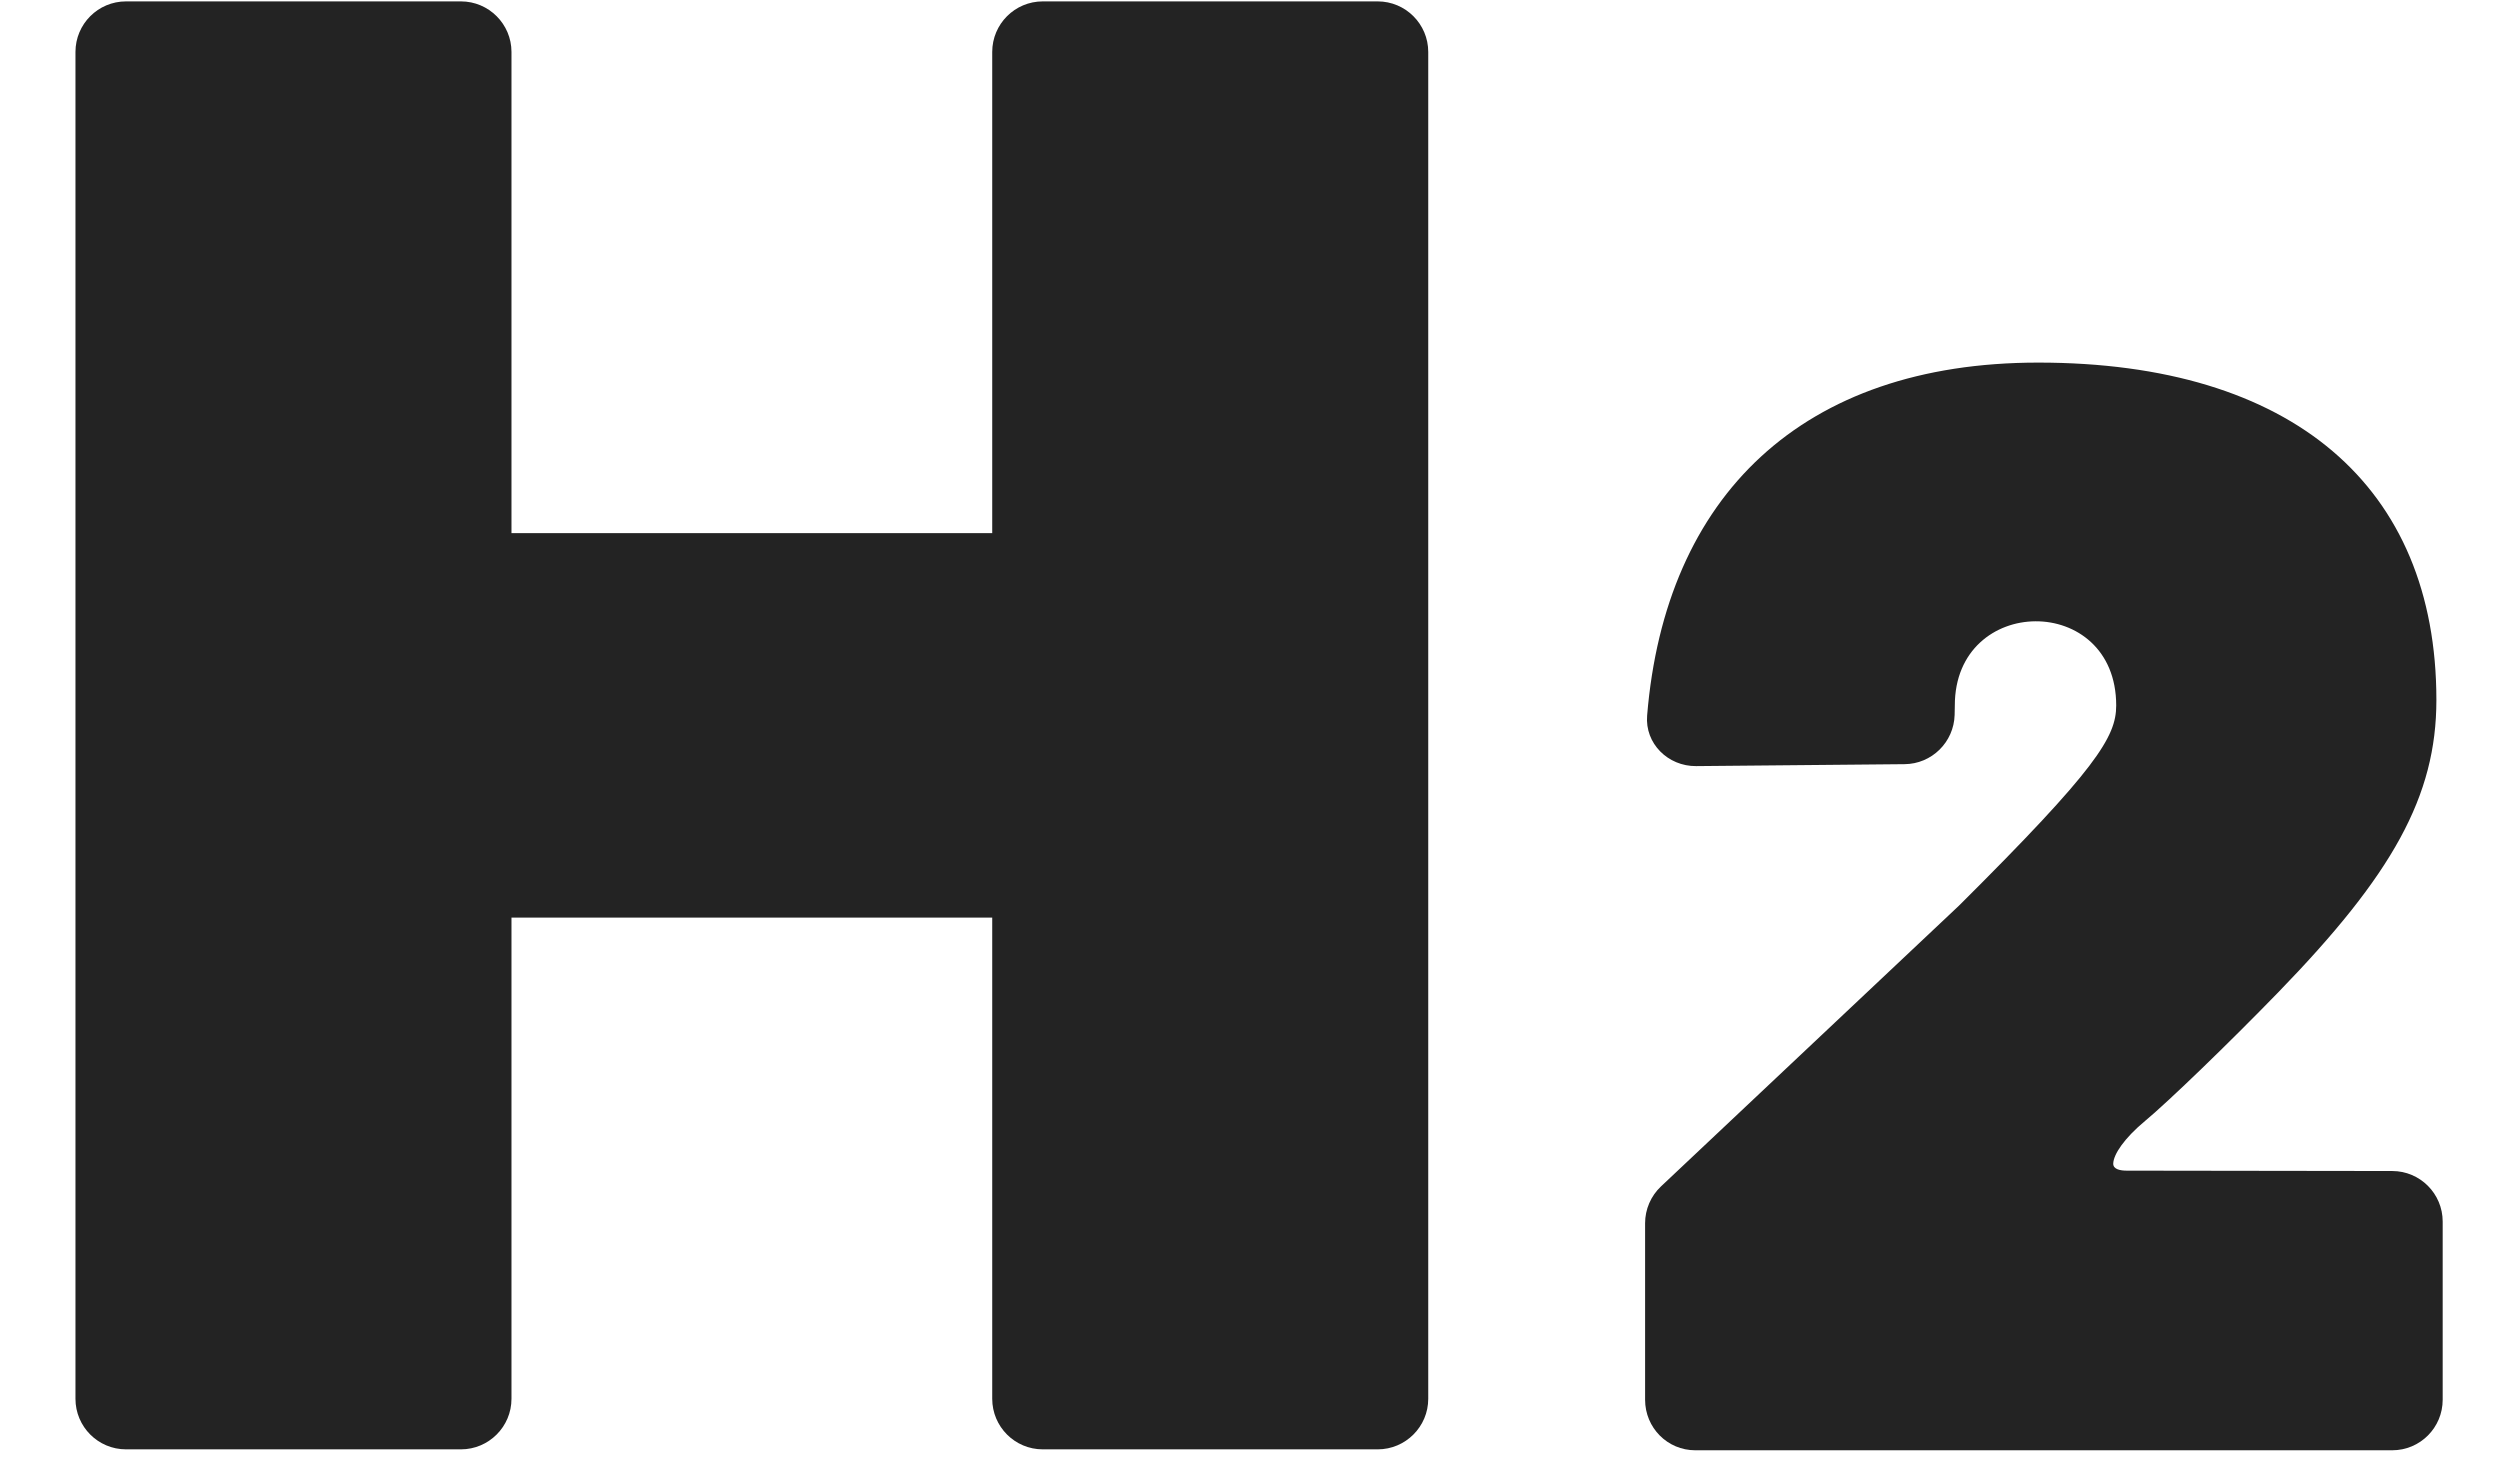
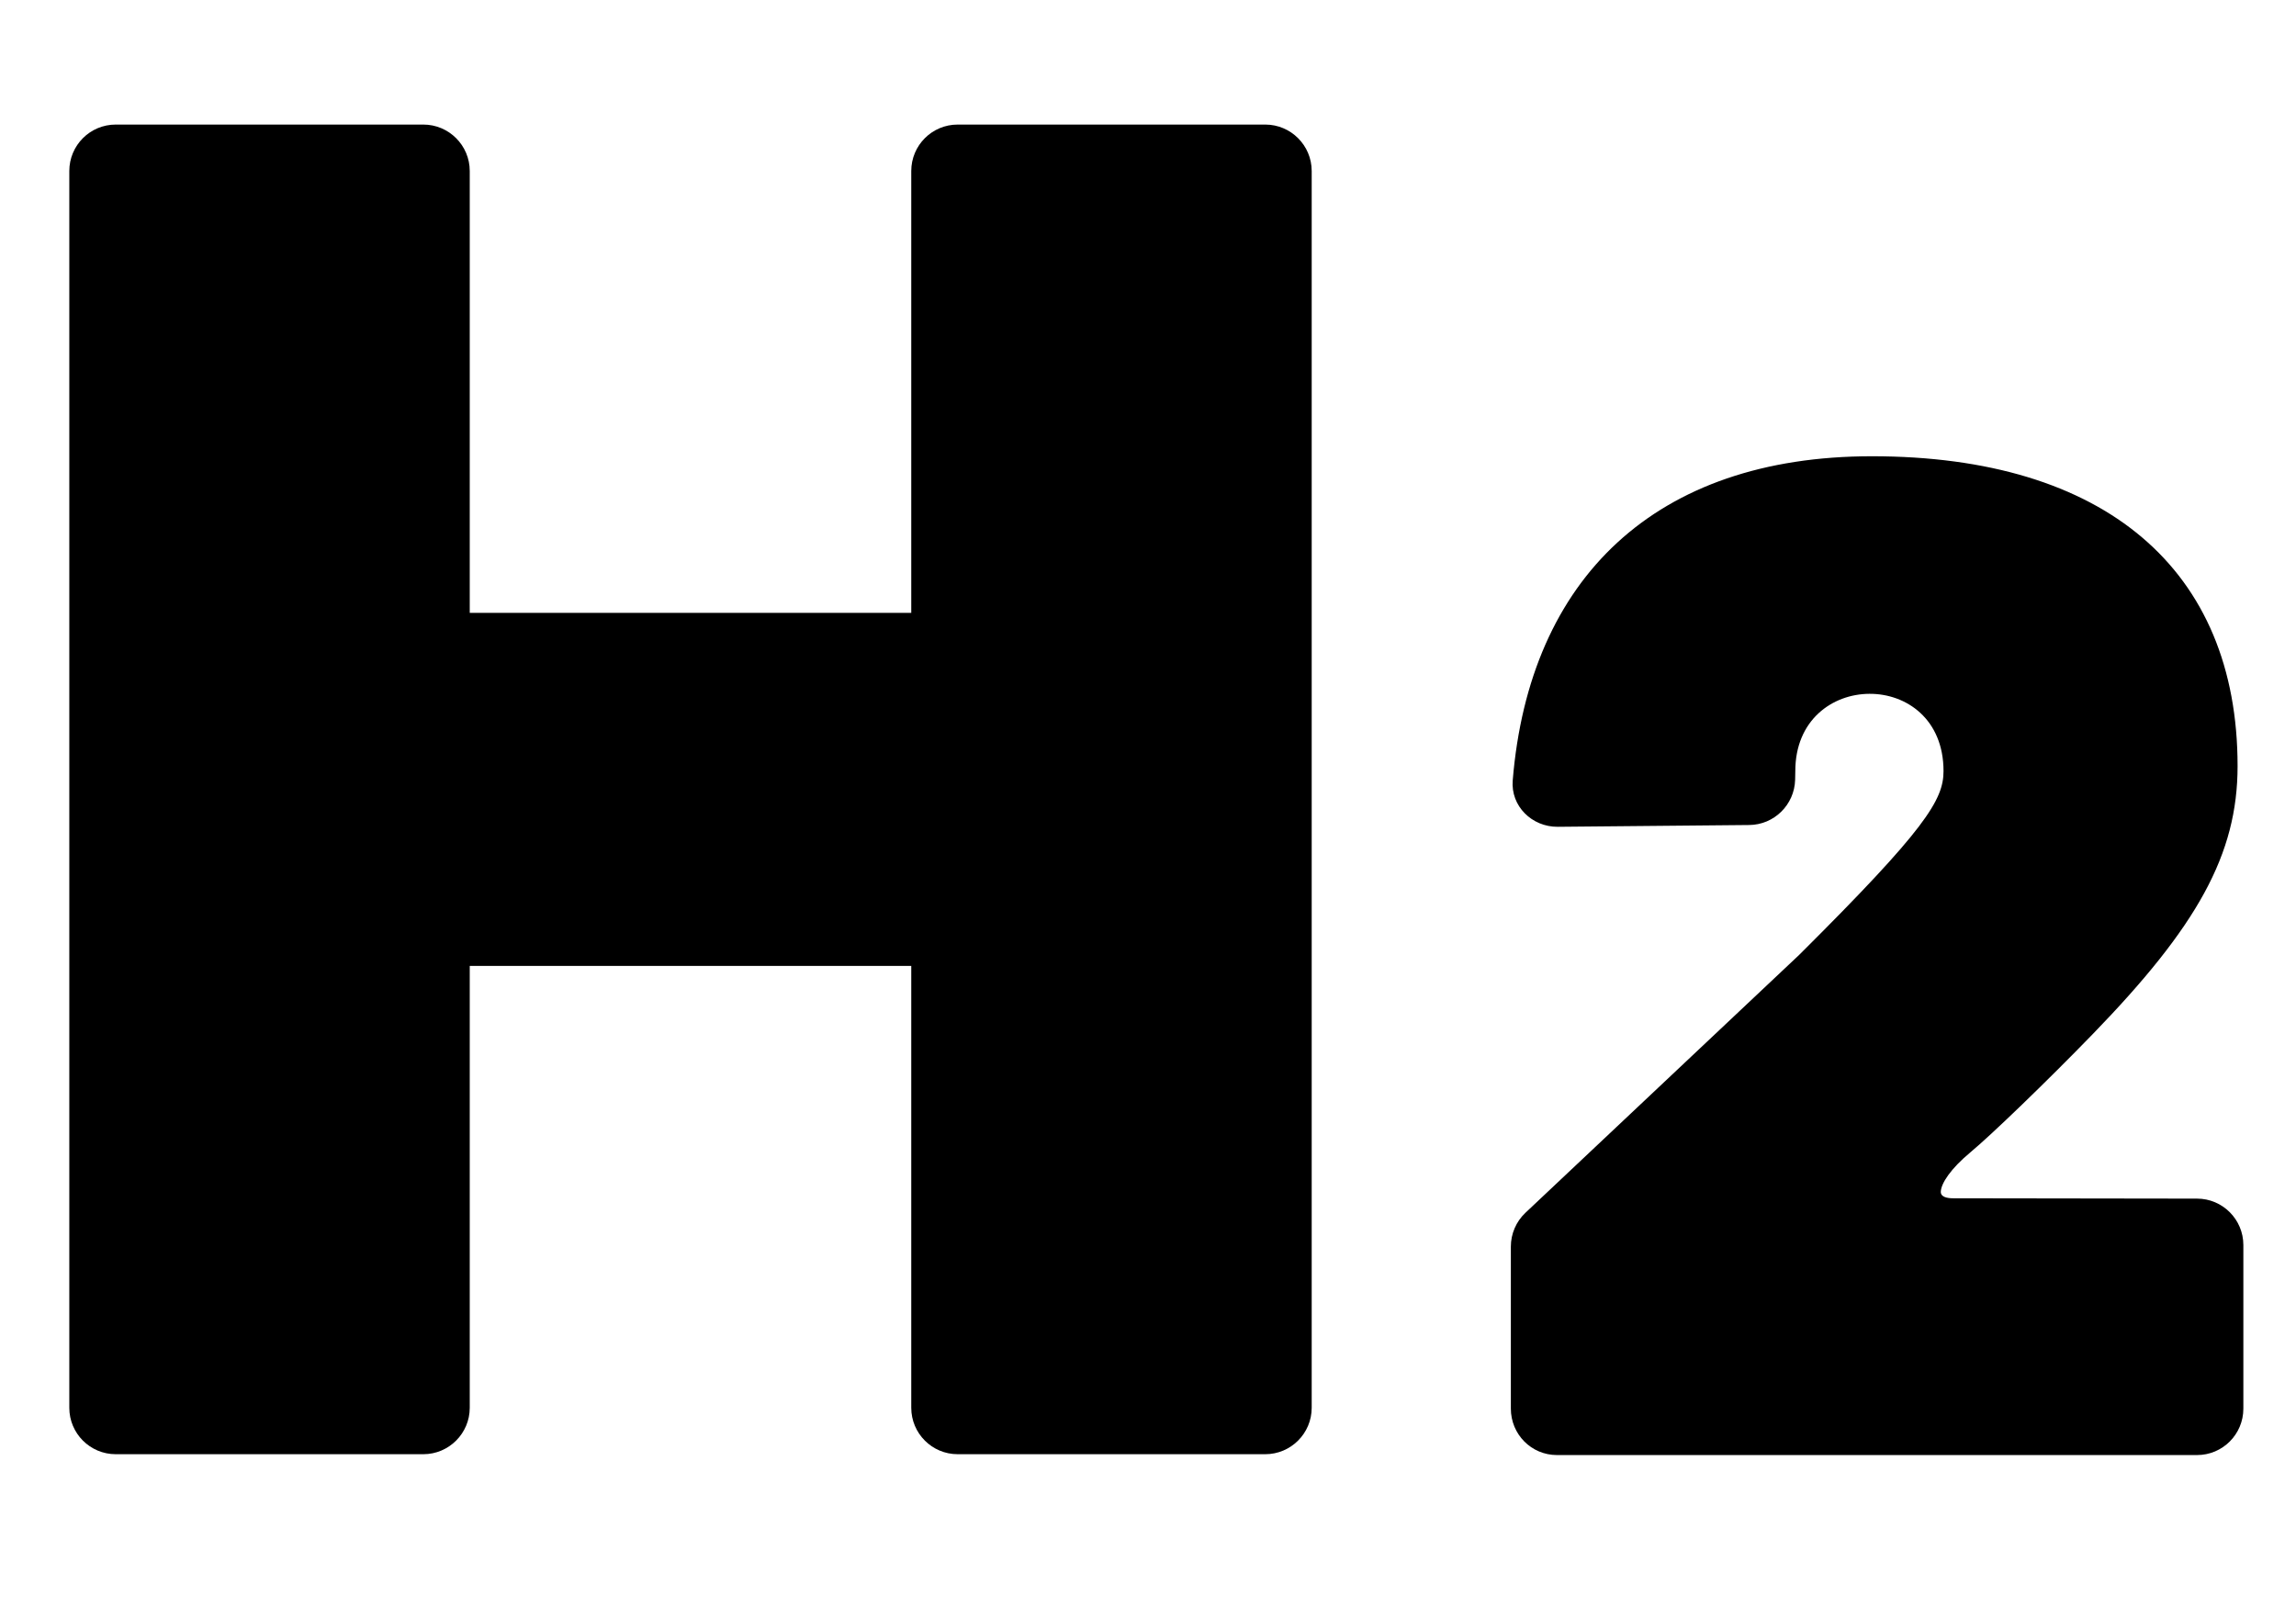
- <svg xmlns="http://www.w3.org/2000/svg" width="27" height="16" viewBox="0 0 27 16" fill="none">
-   <path fill-rule="evenodd" clip-rule="evenodd" d="M0.815 0.561C0.815 0.26 1.059 0.015 1.361 0.015H4.978C5.279 0.015 5.524 0.26 5.524 0.561V5.758L10.716 5.758V0.561C10.716 0.26 10.96 0.015 11.262 0.015H14.879C15.18 0.015 15.425 0.26 15.425 0.561V15.107C15.425 15.408 15.18 15.653 14.879 15.653H11.262C10.96 15.653 10.716 15.408 10.716 15.107V9.91H5.524V15.107C5.524 15.408 5.279 15.653 4.978 15.653H1.361C1.059 15.653 0.815 15.408 0.815 15.107V0.561Z" fill="#232323" />
-   <path d="M20.569 8.253L18.318 8.274C18.014 8.276 17.764 8.03 17.789 7.728C17.984 5.355 19.464 3.916 22.013 3.916C24.754 3.916 26.313 5.249 26.313 7.56C26.313 8.601 25.837 9.447 24.609 10.713C24.071 11.267 23.422 11.894 23.167 12.106C22.939 12.296 22.827 12.467 22.823 12.565C22.82 12.63 22.903 12.643 22.968 12.643L25.836 12.647C26.137 12.647 26.381 12.892 26.381 13.193V15.117C26.381 15.419 26.137 15.663 25.836 15.663H18.309C18.008 15.663 17.767 15.419 17.767 15.117V13.211C17.767 13.061 17.829 12.917 17.938 12.814L21.157 9.781C22.644 8.302 22.855 7.958 22.855 7.619C22.855 6.398 21.112 6.416 21.112 7.619L21.11 7.721C21.102 8.015 20.863 8.251 20.569 8.253Z" fill="#232323" />
+ <svg xmlns="http://www.w3.org/2000/svg" width="20" height="14" viewBox="0 0 27 16" fill="currentColor" stroke="currentColor" stroke-width="0">
+   <path fill-rule="evenodd" clip-rule="evenodd" d="M0.815 0.561C0.815 0.26 1.059 0.015 1.361 0.015H4.978C5.279 0.015 5.524 0.26 5.524 0.561V5.758L10.716 5.758V0.561C10.716 0.26 10.96 0.015 11.262 0.015H14.879C15.18 0.015 15.425 0.26 15.425 0.561V15.107C15.425 15.408 15.18 15.653 14.879 15.653H11.262C10.96 15.653 10.716 15.408 10.716 15.107V9.91H5.524V15.107C5.524 15.408 5.279 15.653 4.978 15.653H1.361C1.059 15.653 0.815 15.408 0.815 15.107V0.561Z" />
+   <path d="M20.569 8.253L18.318 8.274C18.014 8.276 17.764 8.03 17.789 7.728C17.984 5.355 19.464 3.916 22.013 3.916C24.754 3.916 26.313 5.249 26.313 7.56C26.313 8.601 25.837 9.447 24.609 10.713C24.071 11.267 23.422 11.894 23.167 12.106C22.939 12.296 22.827 12.467 22.823 12.565C22.82 12.63 22.903 12.643 22.968 12.643L25.836 12.647C26.137 12.647 26.381 12.892 26.381 13.193V15.117C26.381 15.419 26.137 15.663 25.836 15.663H18.309C18.008 15.663 17.767 15.419 17.767 15.117V13.211C17.767 13.061 17.829 12.917 17.938 12.814L21.157 9.781C22.644 8.302 22.855 7.958 22.855 7.619C22.855 6.398 21.112 6.416 21.112 7.619L21.11 7.721C21.102 8.015 20.863 8.251 20.569 8.253Z" />
</svg>
